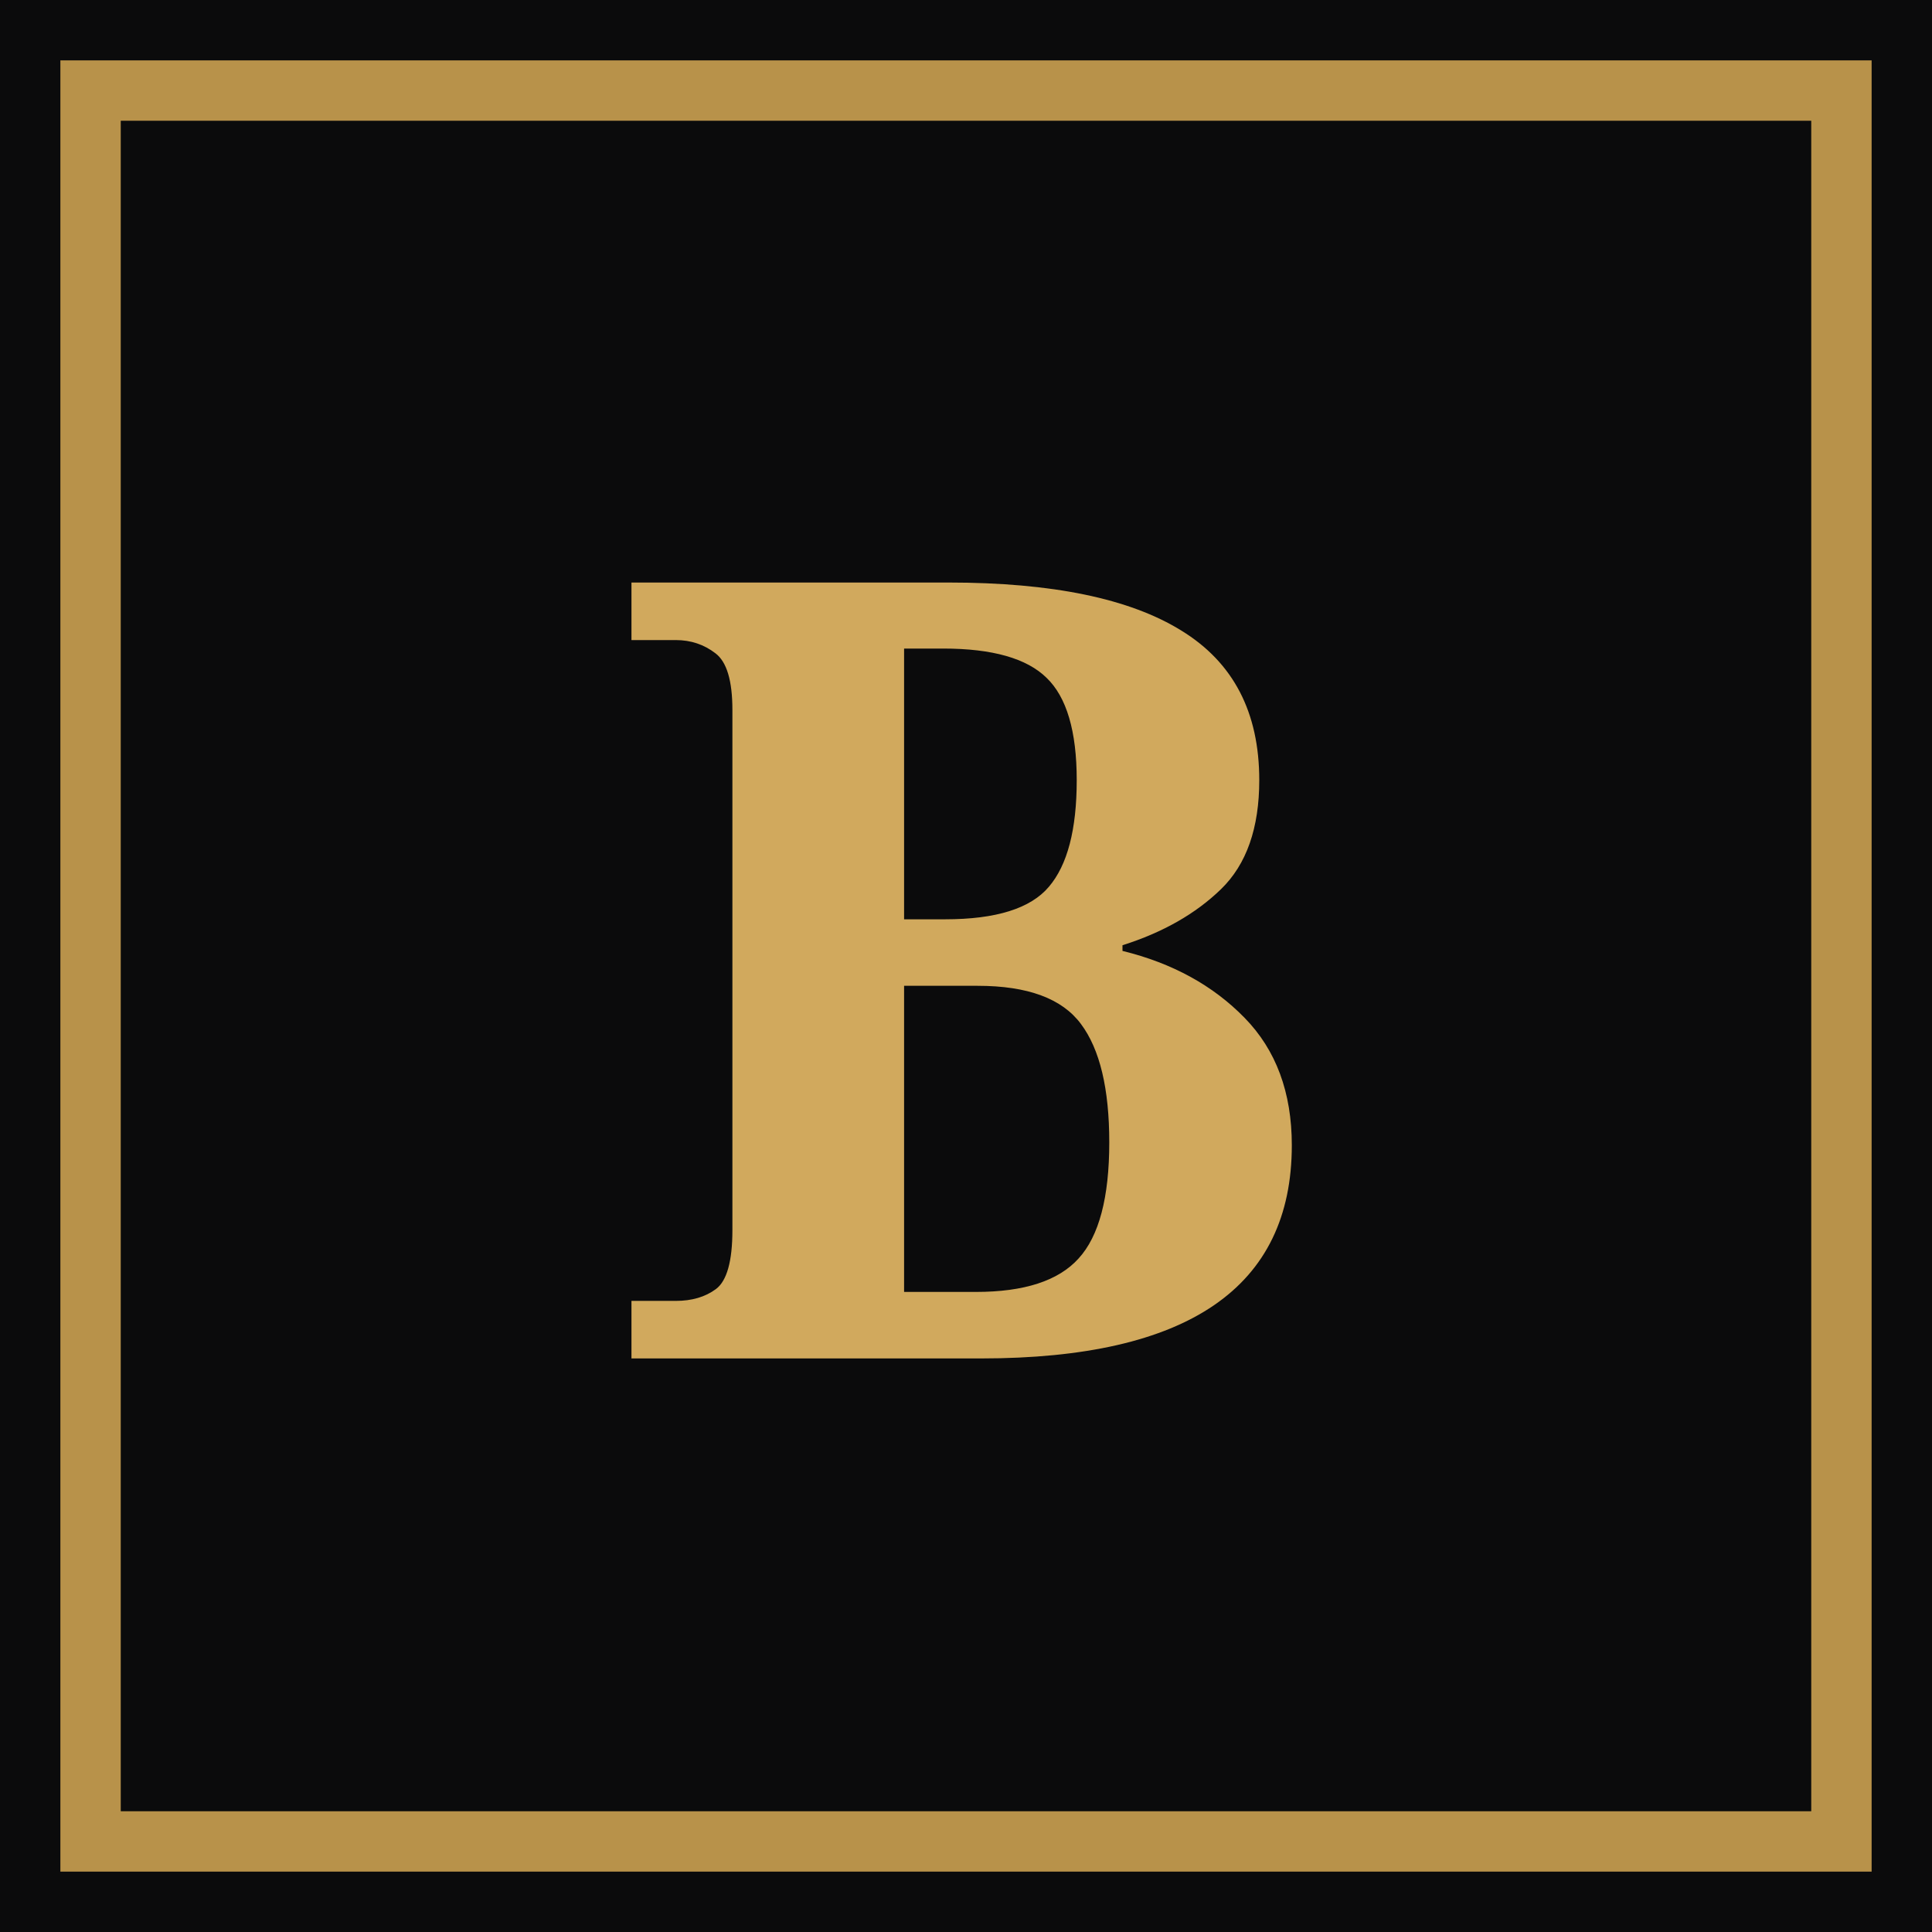
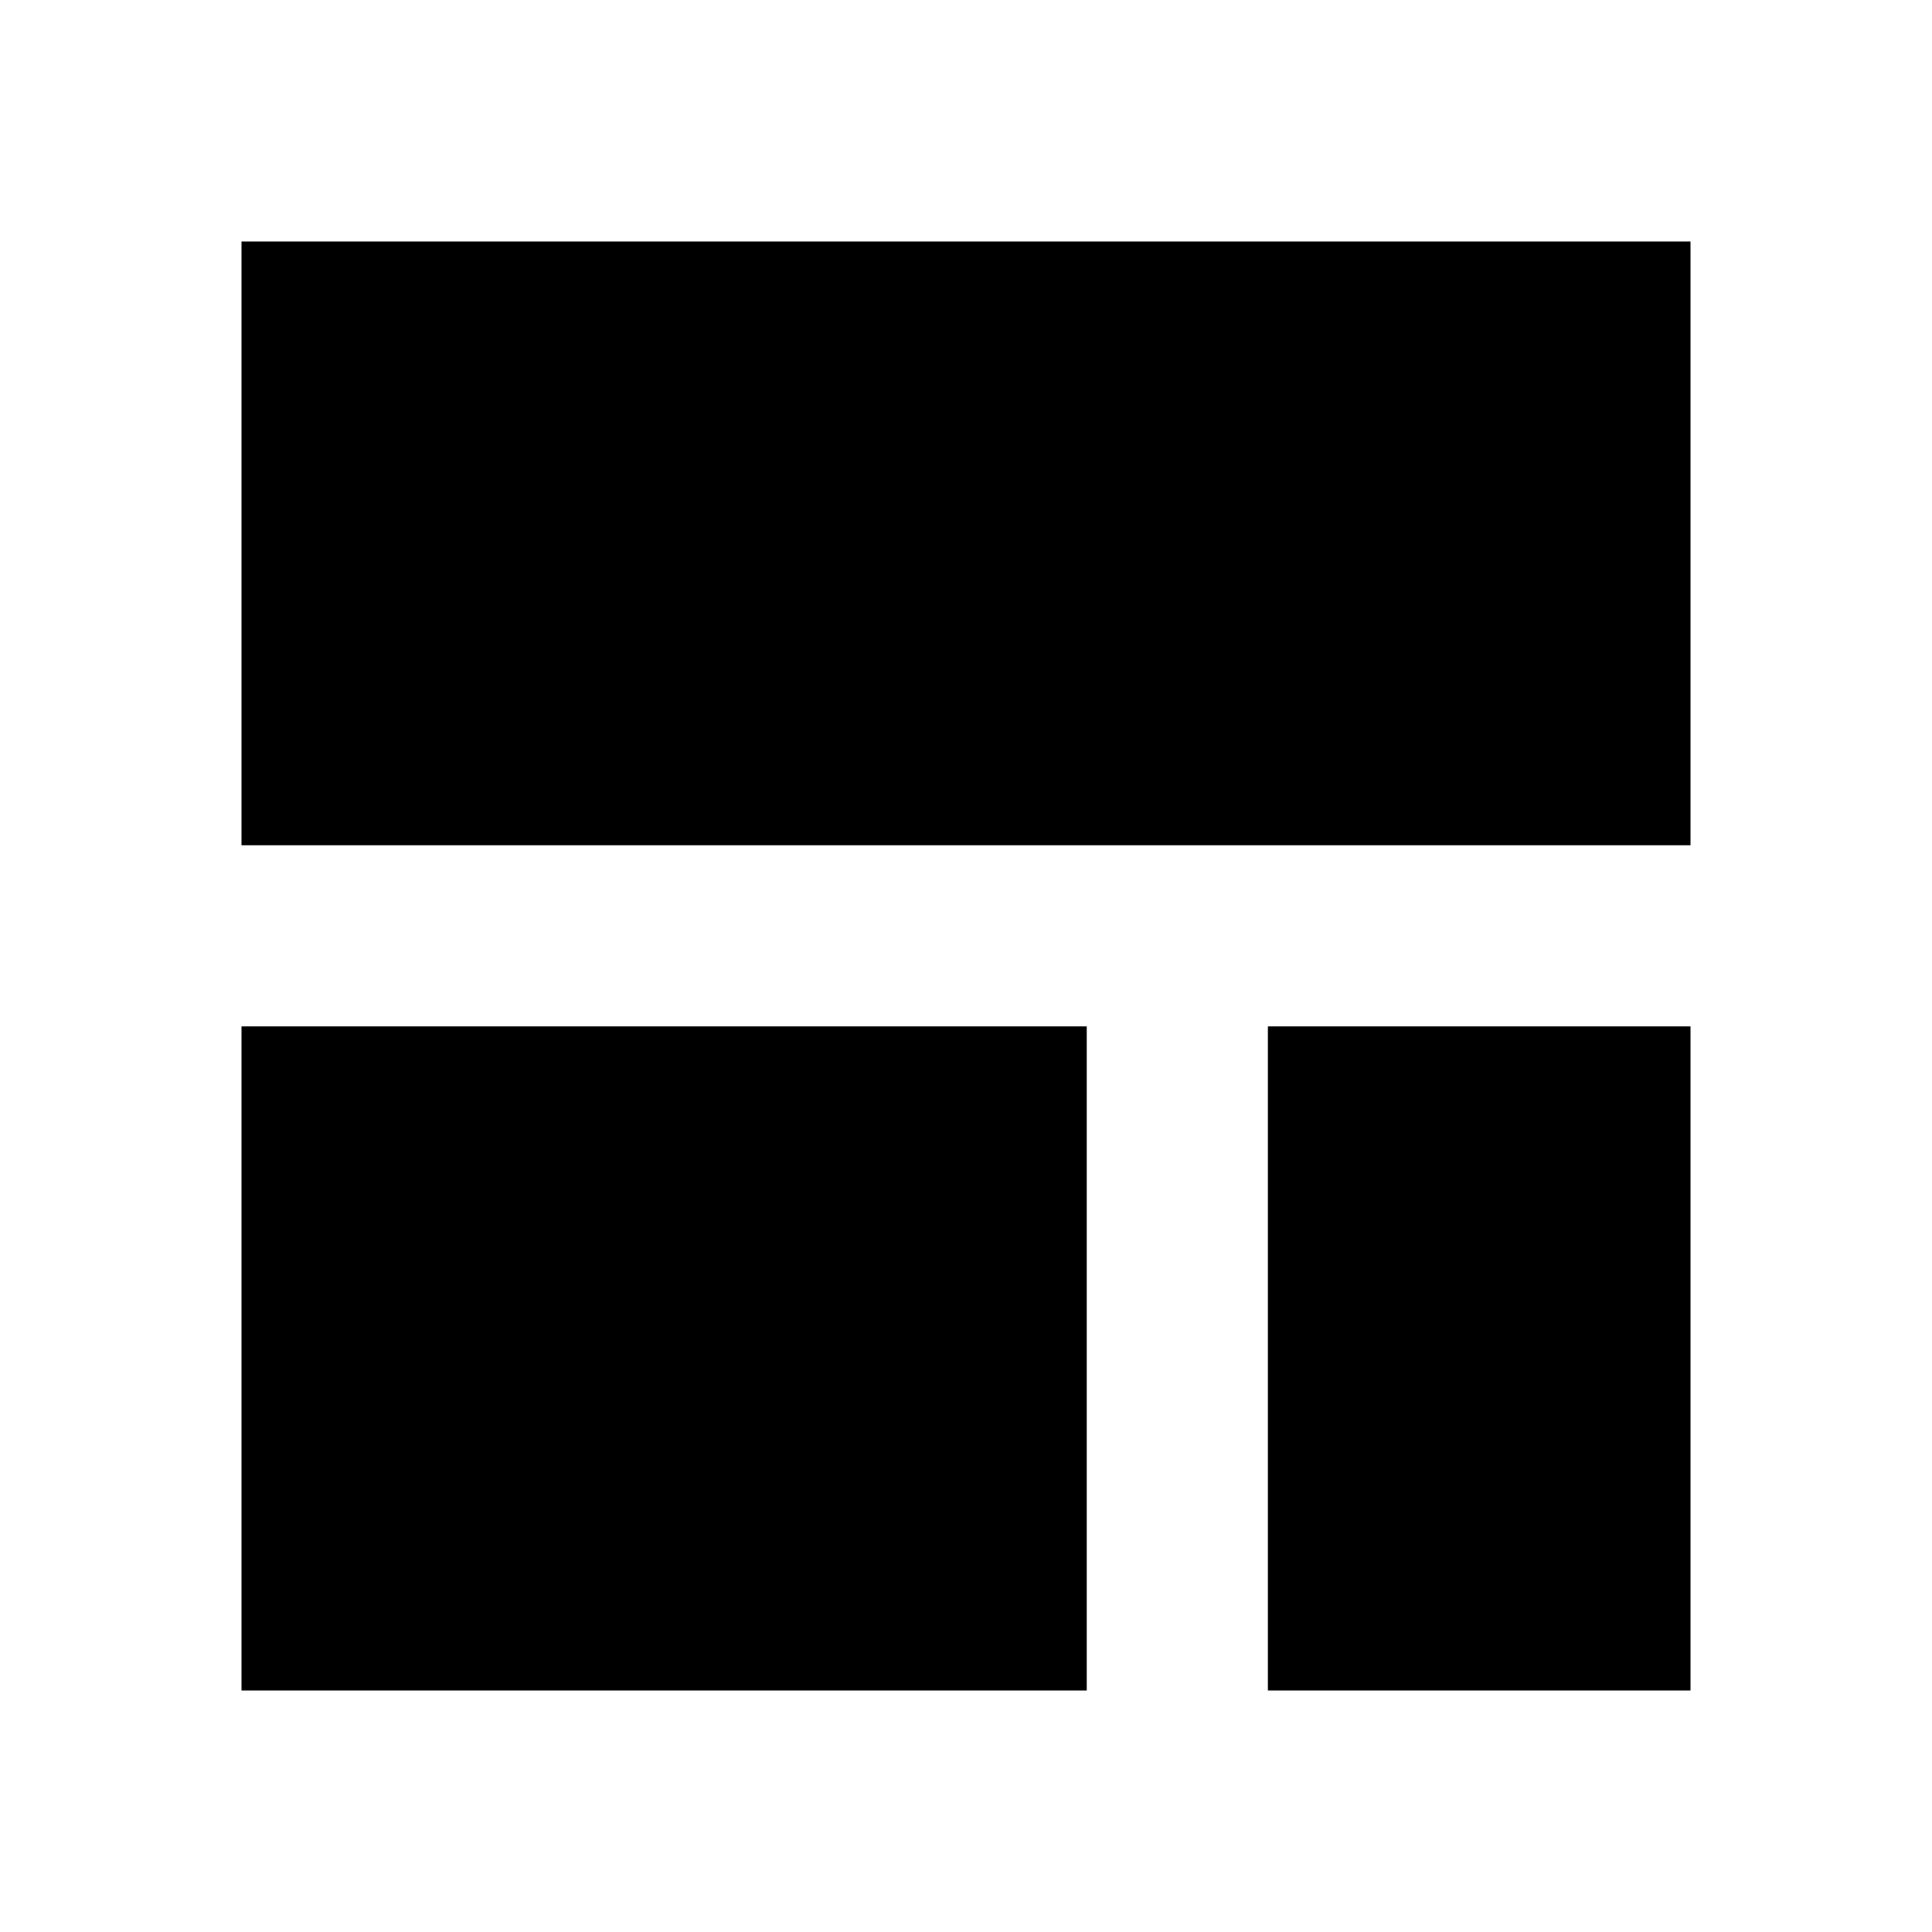
<svg xmlns="http://www.w3.org/2000/svg" viewBox="0 0 64 64">
-   <rect width="64" height="64" fill="#0b0b0c" />
-   <rect x="3" y="3" width="58" height="58" fill="none" stroke="#b8924a" stroke-width="2" />
-   <text x="32" y="45" text-anchor="middle" font-family="Georgia,serif" font-weight="700" font-size="36" fill="#d1a95d">B</text>
+   <rect width="64" height="64" fill="#fff" />
+   <g fill="#000">
+     <rect x="8" y="8" width="48" height="20" />
+     <rect x="8" y="34" width="28" height="22" />
+     <rect x="42" y="34" width="14" height="22" />
+   </g>
</svg>
